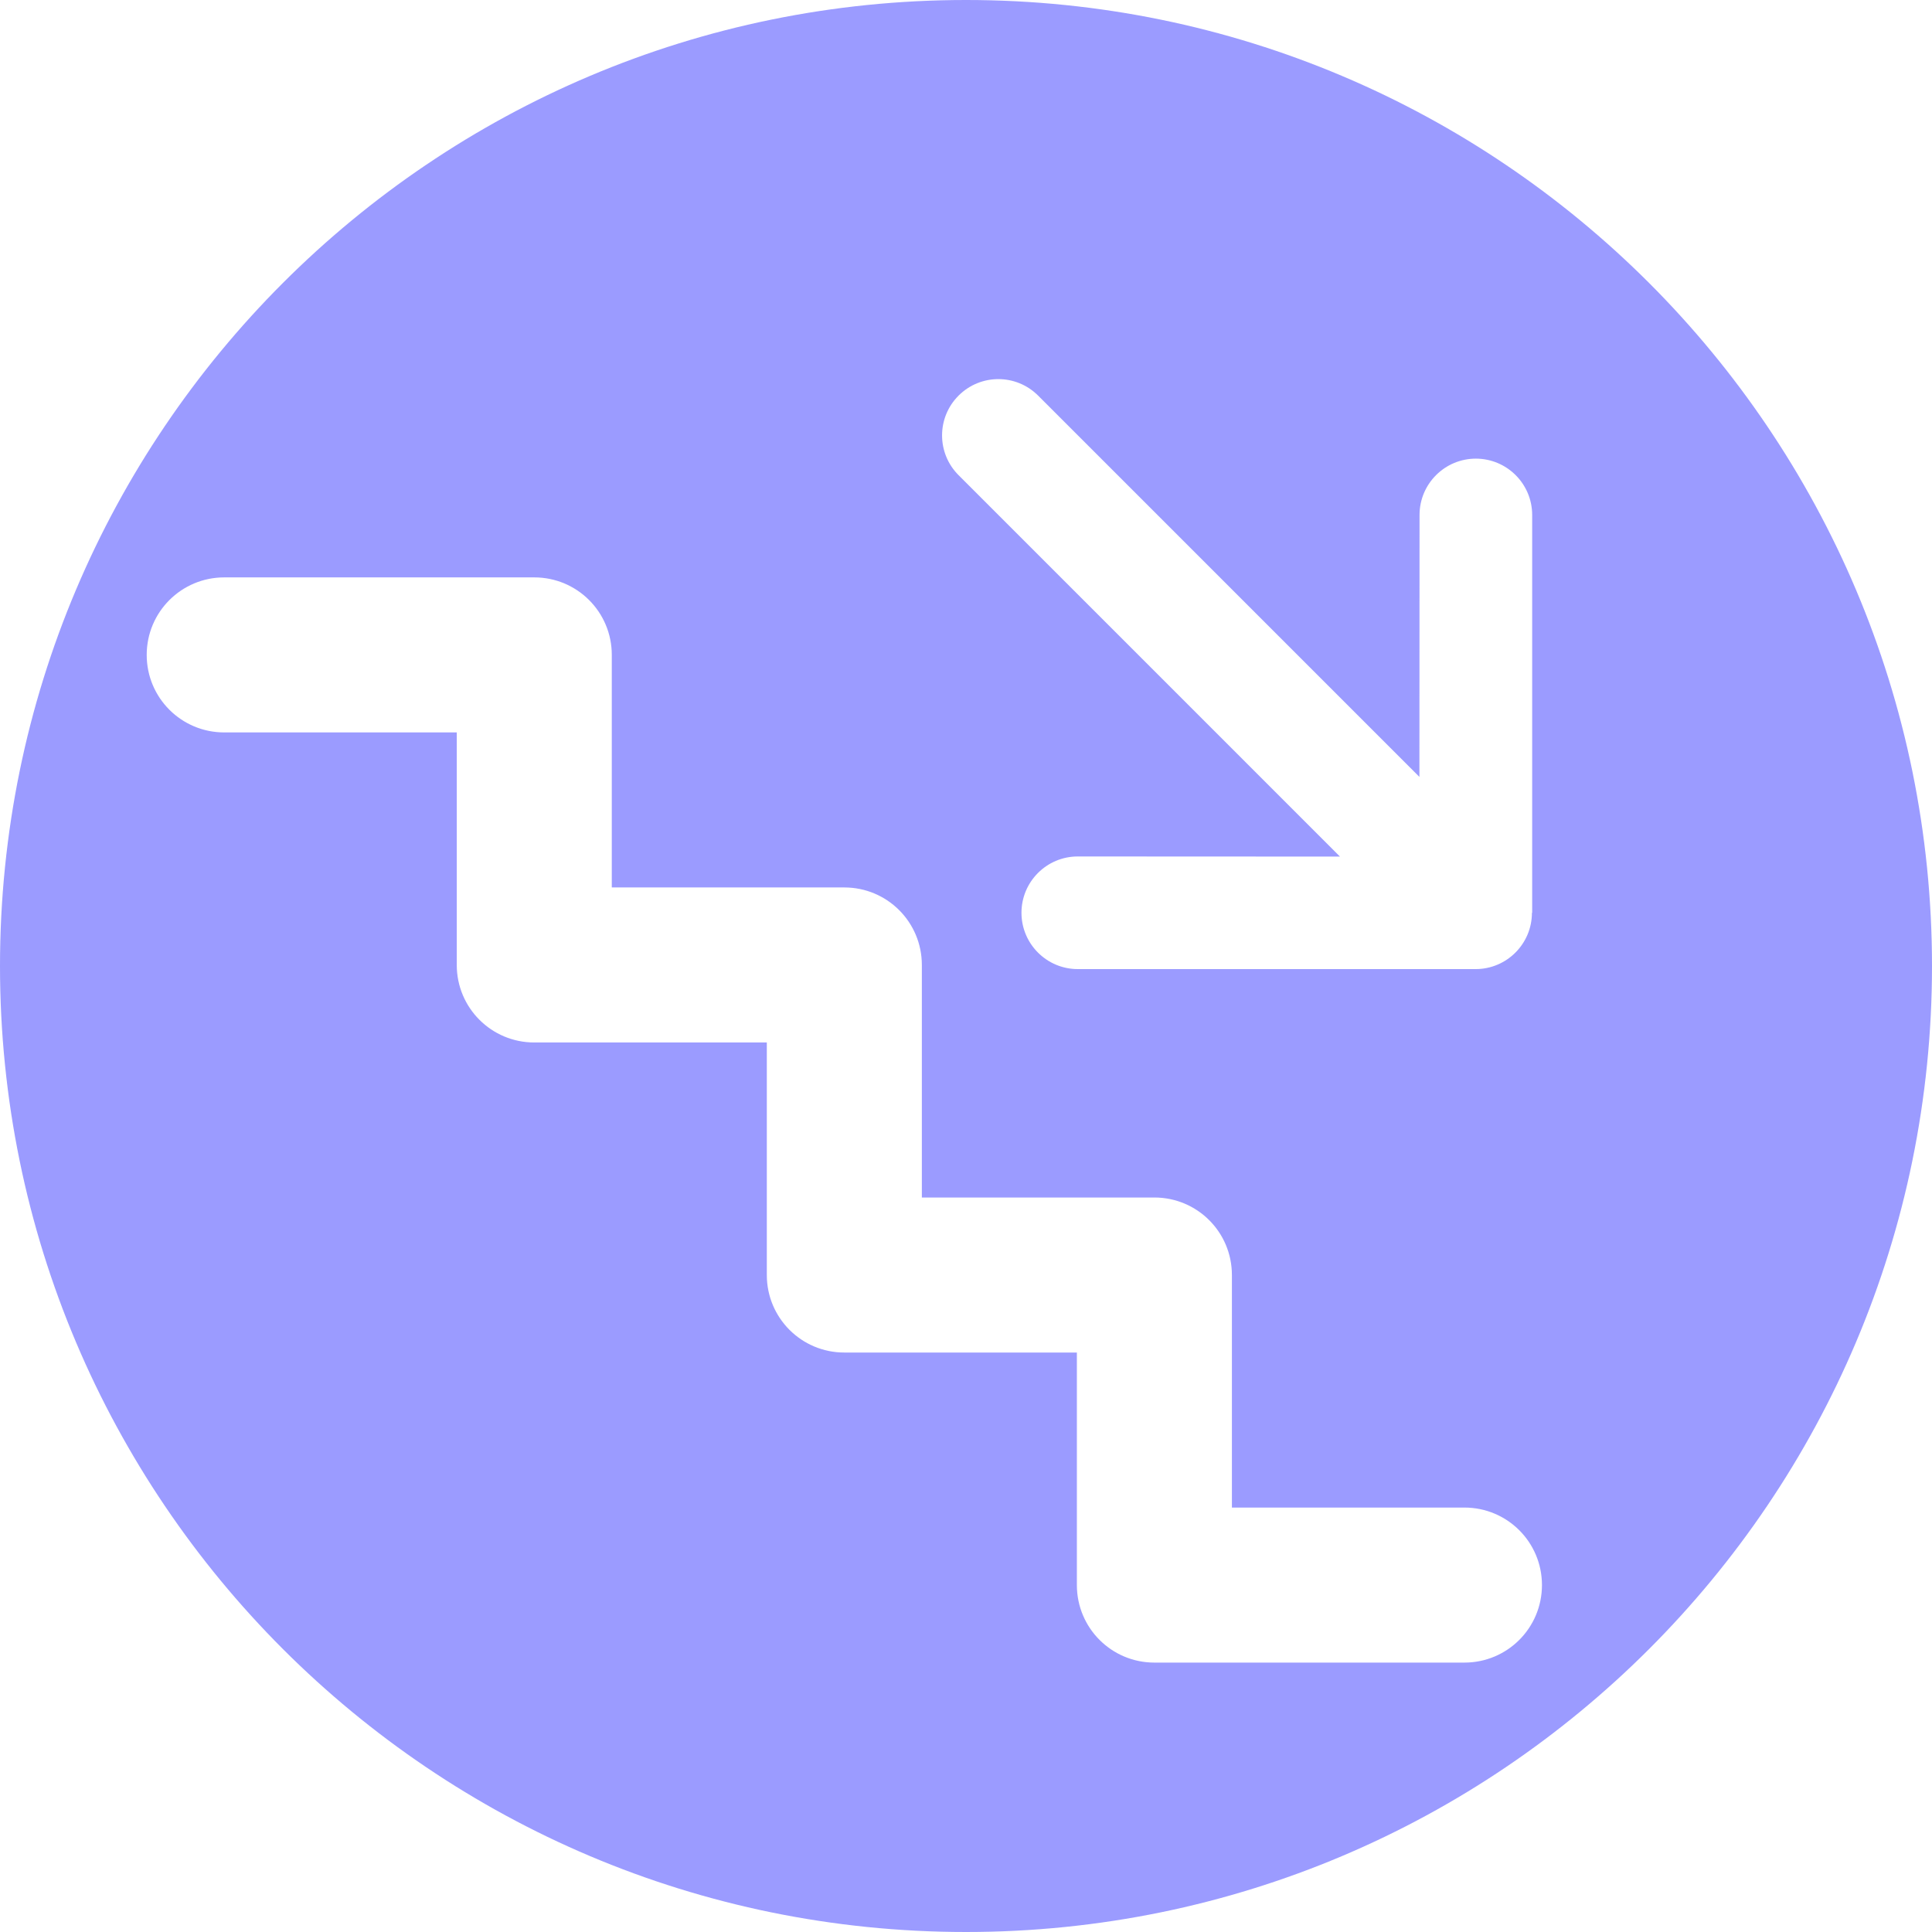
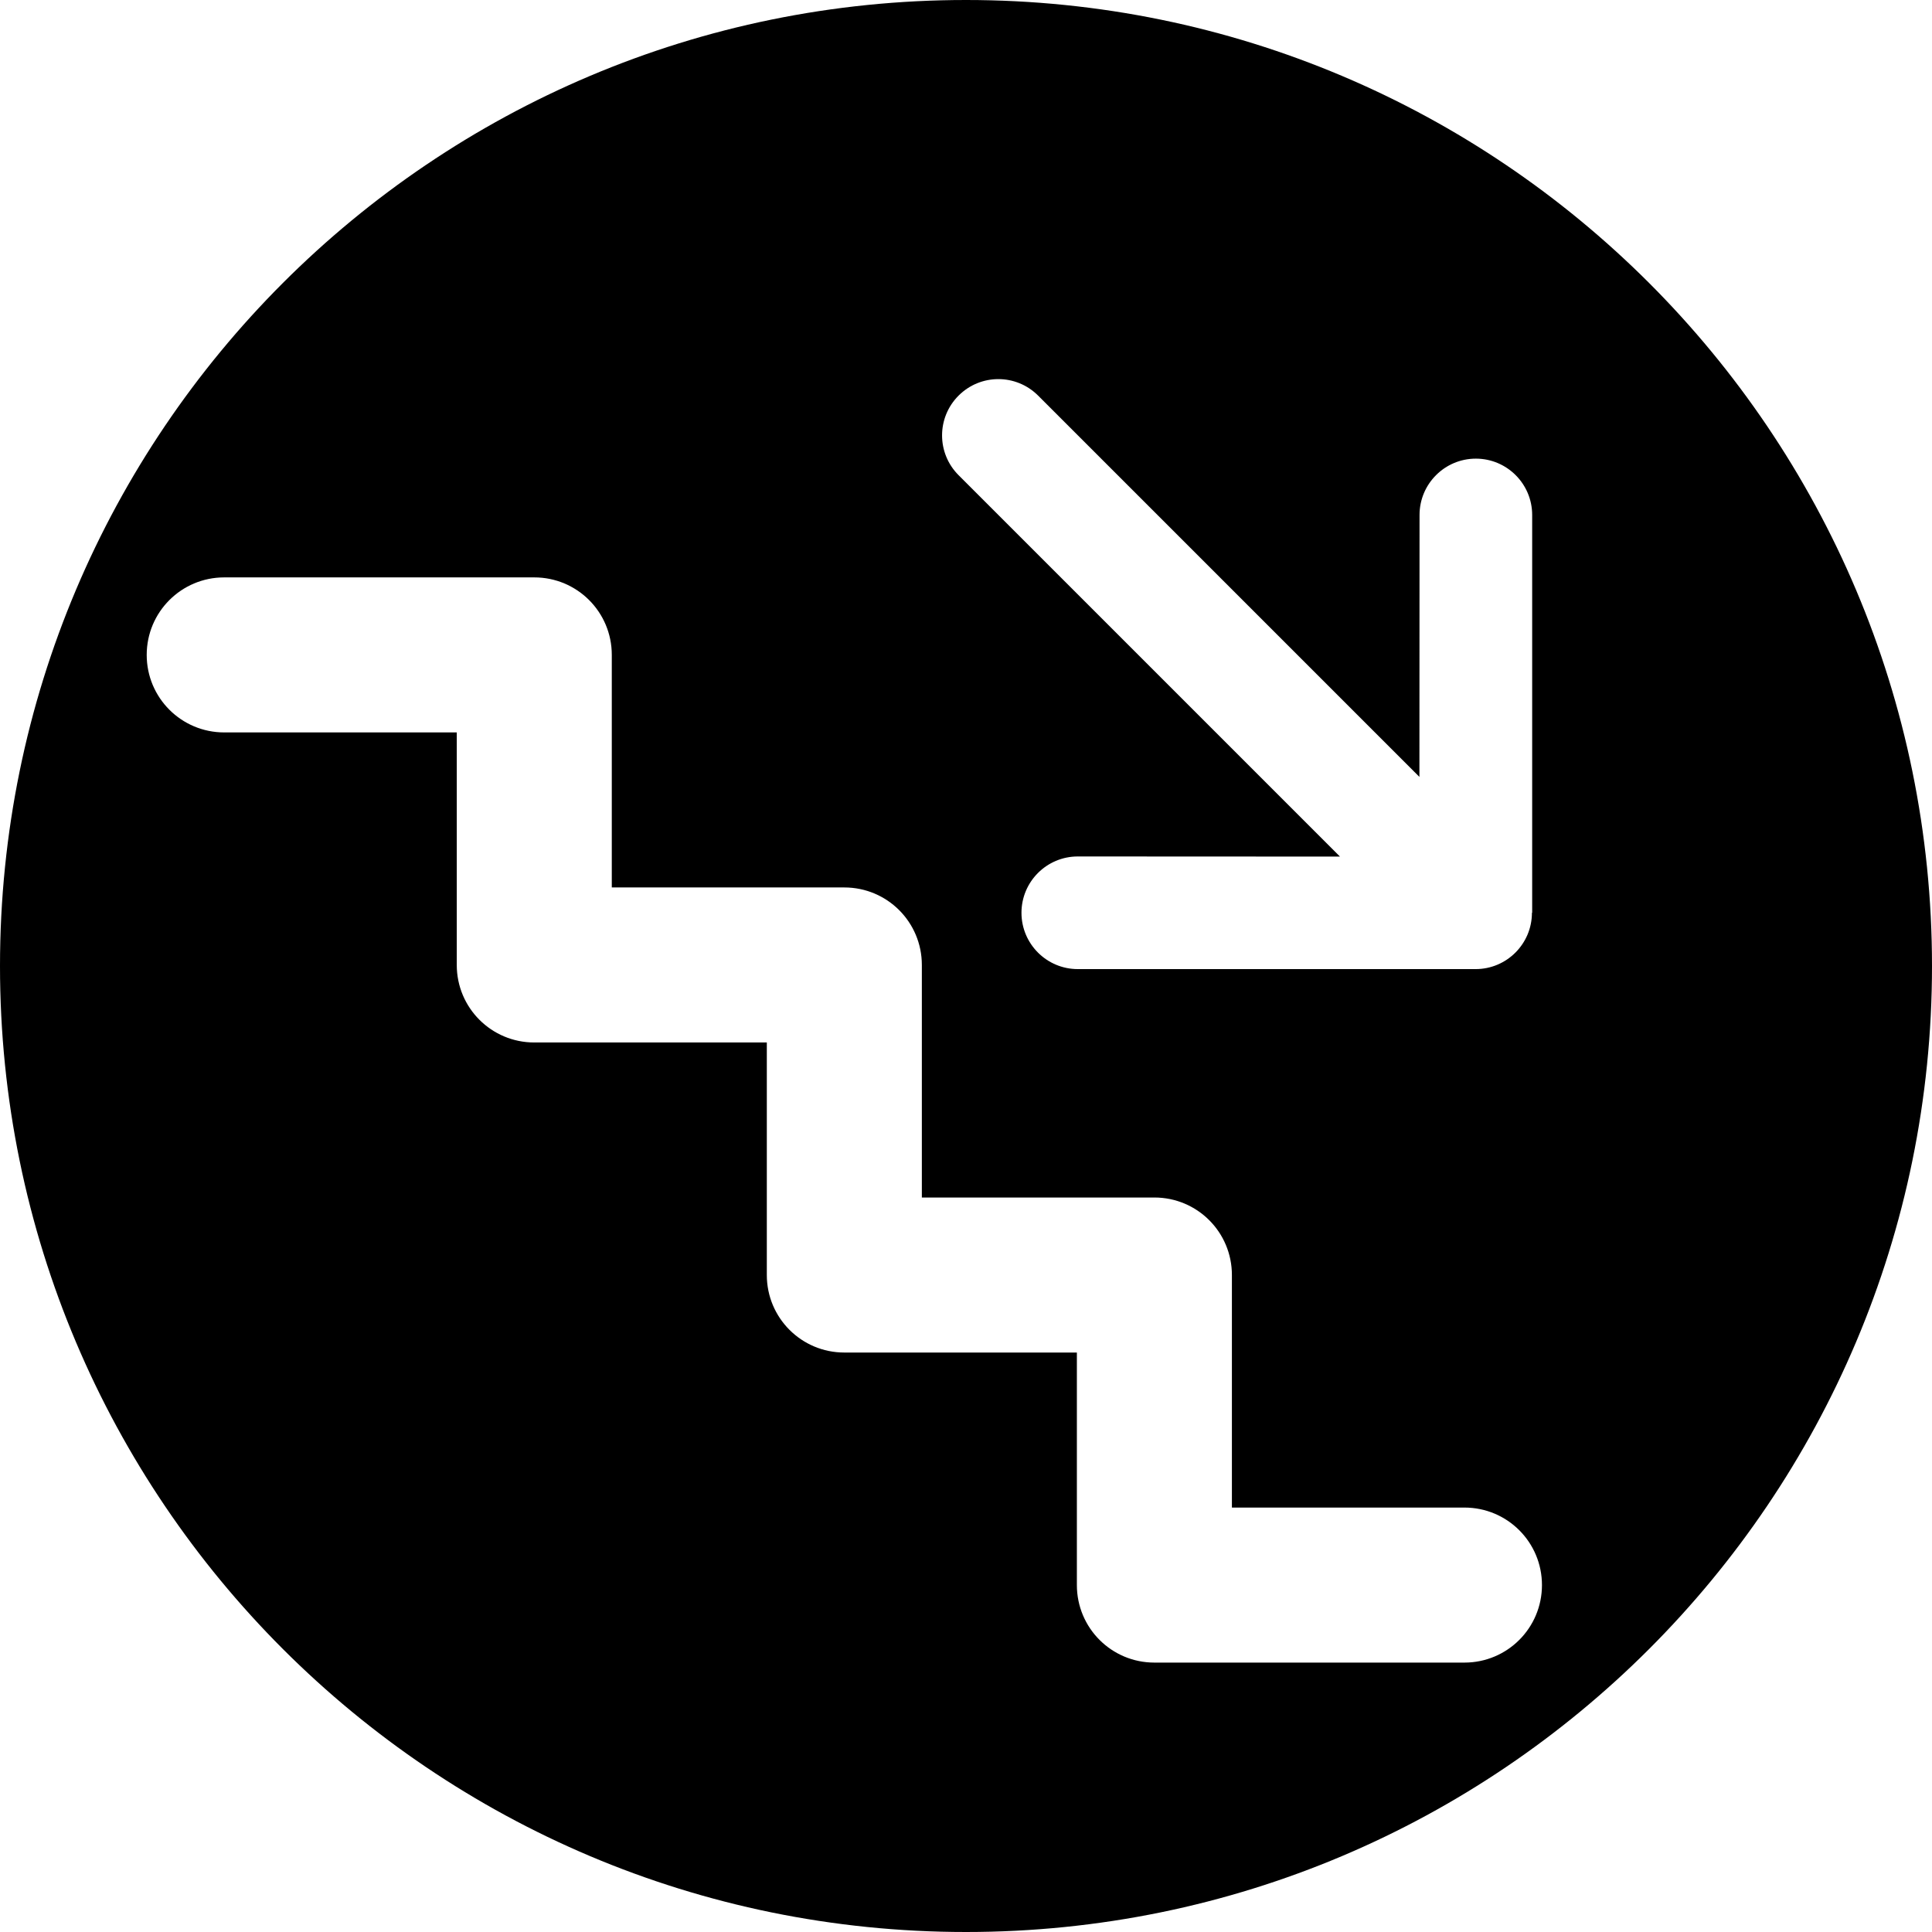
<svg xmlns="http://www.w3.org/2000/svg" viewBox="0 0 512 512" version="1.1" id="svg136" xml:space="preserve">
  <defs id="defs133" />
-   <g id="layer1">
-     <path id="path489" style="fill:#9b9bff;fill-opacity:1;stroke:none;stroke-width:64;stroke-miterlimit:10;paint-order:markers fill stroke" d="M -256 0 C -114.615 0 0 -114.615 0 -256 C 0 -397.385 -114.615 -512 -256 -512 C -397.385 -512 -512 -397.385 -512 -256 C -512 -114.615 -397.385 0 -256 0 z M -264.574 -100.469 C -268.388 -100.469 -272.2 -101.926 -275.115 -104.842 L -376.16 -205.887 L -376.193 -136.469 C -376.193 -128.232 -382.881 -121.545 -391.117 -121.545 C -399.354 -121.545 -406.041 -128.232 -406.041 -136.469 L -406.041 -241.895 L -405.977 -241.895 C -405.977 -250.131 -399.287 -256.82 -391.051 -256.82 L -285.625 -256.82 C -277.389 -256.82 -270.701 -250.131 -270.701 -241.895 C -270.701 -233.658 -277.389 -226.971 -285.625 -226.971 L -355.107 -227.004 L -254.031 -125.926 C -248.2 -120.094 -248.2 -110.673 -254.031 -104.842 C -256.947 -101.926 -260.761 -100.469 -264.574 -100.469 z M -59.422 -153.016 L -141.59 -153.016 C -152.952 -153.016 -162.131 -162.196 -162.131 -173.559 L -162.131 -235.184 L -223.758 -235.184 C -235.12 -235.184 -244.299 -244.364 -244.299 -255.727 L -244.299 -317.352 L -305.924 -317.352 C -317.286 -317.352 -326.467 -326.532 -326.467 -337.895 L -326.467 -399.52 L -388.092 -399.52 C -399.454 -399.52 -408.635 -408.698 -408.635 -420.061 C -408.635 -431.423 -399.454 -440.604 -388.092 -440.604 L -305.924 -440.604 C -294.562 -440.604 -285.383 -431.423 -285.383 -420.061 L -285.383 -358.436 L -223.758 -358.436 C -212.396 -358.436 -203.215 -349.257 -203.215 -337.895 L -203.215 -276.268 L -141.59 -276.268 C -130.228 -276.268 -121.047 -267.089 -121.047 -255.727 L -121.047 -194.1 L -59.422 -194.1 C -48.06 -194.1 -38.879 -184.921 -38.879 -173.559 C -38.879 -162.196 -48.06 -153.016 -59.422 -153.016 z " transform="scale(-1)" />
+   <g id="layer1" class="svgIconFill">
+     <path id="path489" style="fill-opacity:1;stroke:none;stroke-width:64;stroke-miterlimit:10;paint-order:markers fill stroke" d="M -256 0 C -114.615 0 0 -114.615 0 -256 C 0 -397.385 -114.615 -512 -256 -512 C -397.385 -512 -512 -397.385 -512 -256 C -512 -114.615 -397.385 0 -256 0 z M -264.574 -100.469 C -268.388 -100.469 -272.2 -101.926 -275.115 -104.842 L -376.16 -205.887 L -376.193 -136.469 C -376.193 -128.232 -382.881 -121.545 -391.117 -121.545 C -399.354 -121.545 -406.041 -128.232 -406.041 -136.469 L -406.041 -241.895 L -405.977 -241.895 C -405.977 -250.131 -399.287 -256.82 -391.051 -256.82 L -285.625 -256.82 C -277.389 -256.82 -270.701 -250.131 -270.701 -241.895 C -270.701 -233.658 -277.389 -226.971 -285.625 -226.971 L -355.107 -227.004 L -254.031 -125.926 C -248.2 -120.094 -248.2 -110.673 -254.031 -104.842 C -256.947 -101.926 -260.761 -100.469 -264.574 -100.469 z M -59.422 -153.016 L -141.59 -153.016 C -152.952 -153.016 -162.131 -162.196 -162.131 -173.559 L -162.131 -235.184 L -223.758 -235.184 C -235.12 -235.184 -244.299 -244.364 -244.299 -255.727 L -244.299 -317.352 L -305.924 -317.352 C -317.286 -317.352 -326.467 -326.532 -326.467 -337.895 L -326.467 -399.52 L -388.092 -399.52 C -399.454 -399.52 -408.635 -408.698 -408.635 -420.061 C -408.635 -431.423 -399.454 -440.604 -388.092 -440.604 L -305.924 -440.604 C -294.562 -440.604 -285.383 -431.423 -285.383 -420.061 L -285.383 -358.436 L -223.758 -358.436 C -212.396 -358.436 -203.215 -349.257 -203.215 -337.895 L -203.215 -276.268 L -141.59 -276.268 C -130.228 -276.268 -121.047 -267.089 -121.047 -255.727 L -121.047 -194.1 L -59.422 -194.1 C -48.06 -194.1 -38.879 -184.921 -38.879 -173.559 C -38.879 -162.196 -48.06 -153.016 -59.422 -153.016 z " transform="scale(-1)" />
    <path d="m 323.013,501.892 c 0,10.084 8.188,18.272 18.272,18.272 l 129.074,-10e-6 c 10.084,0 18.272,-8.188 18.272,-18.272 7e-5,-10.084 -8.188,-18.272 -18.272,-18.272 l -85.068,0.04 123.75,-123.75 c 7.139,-7.139 7.139,-18.675 0,-25.815 -7.139,-7.139 -18.675,-7.139 -25.815,-1e-5 l -123.71,123.71 -0.04,-84.987 c -3e-5,-10.084 -8.188,-18.272 -18.272,-18.272 -10.084,2e-5 -18.272,8.188 -18.272,18.272 l -1e-5,129.074 z" id="path5705" style="display:none;stroke-width:0.57" />
  </g>
</svg>
